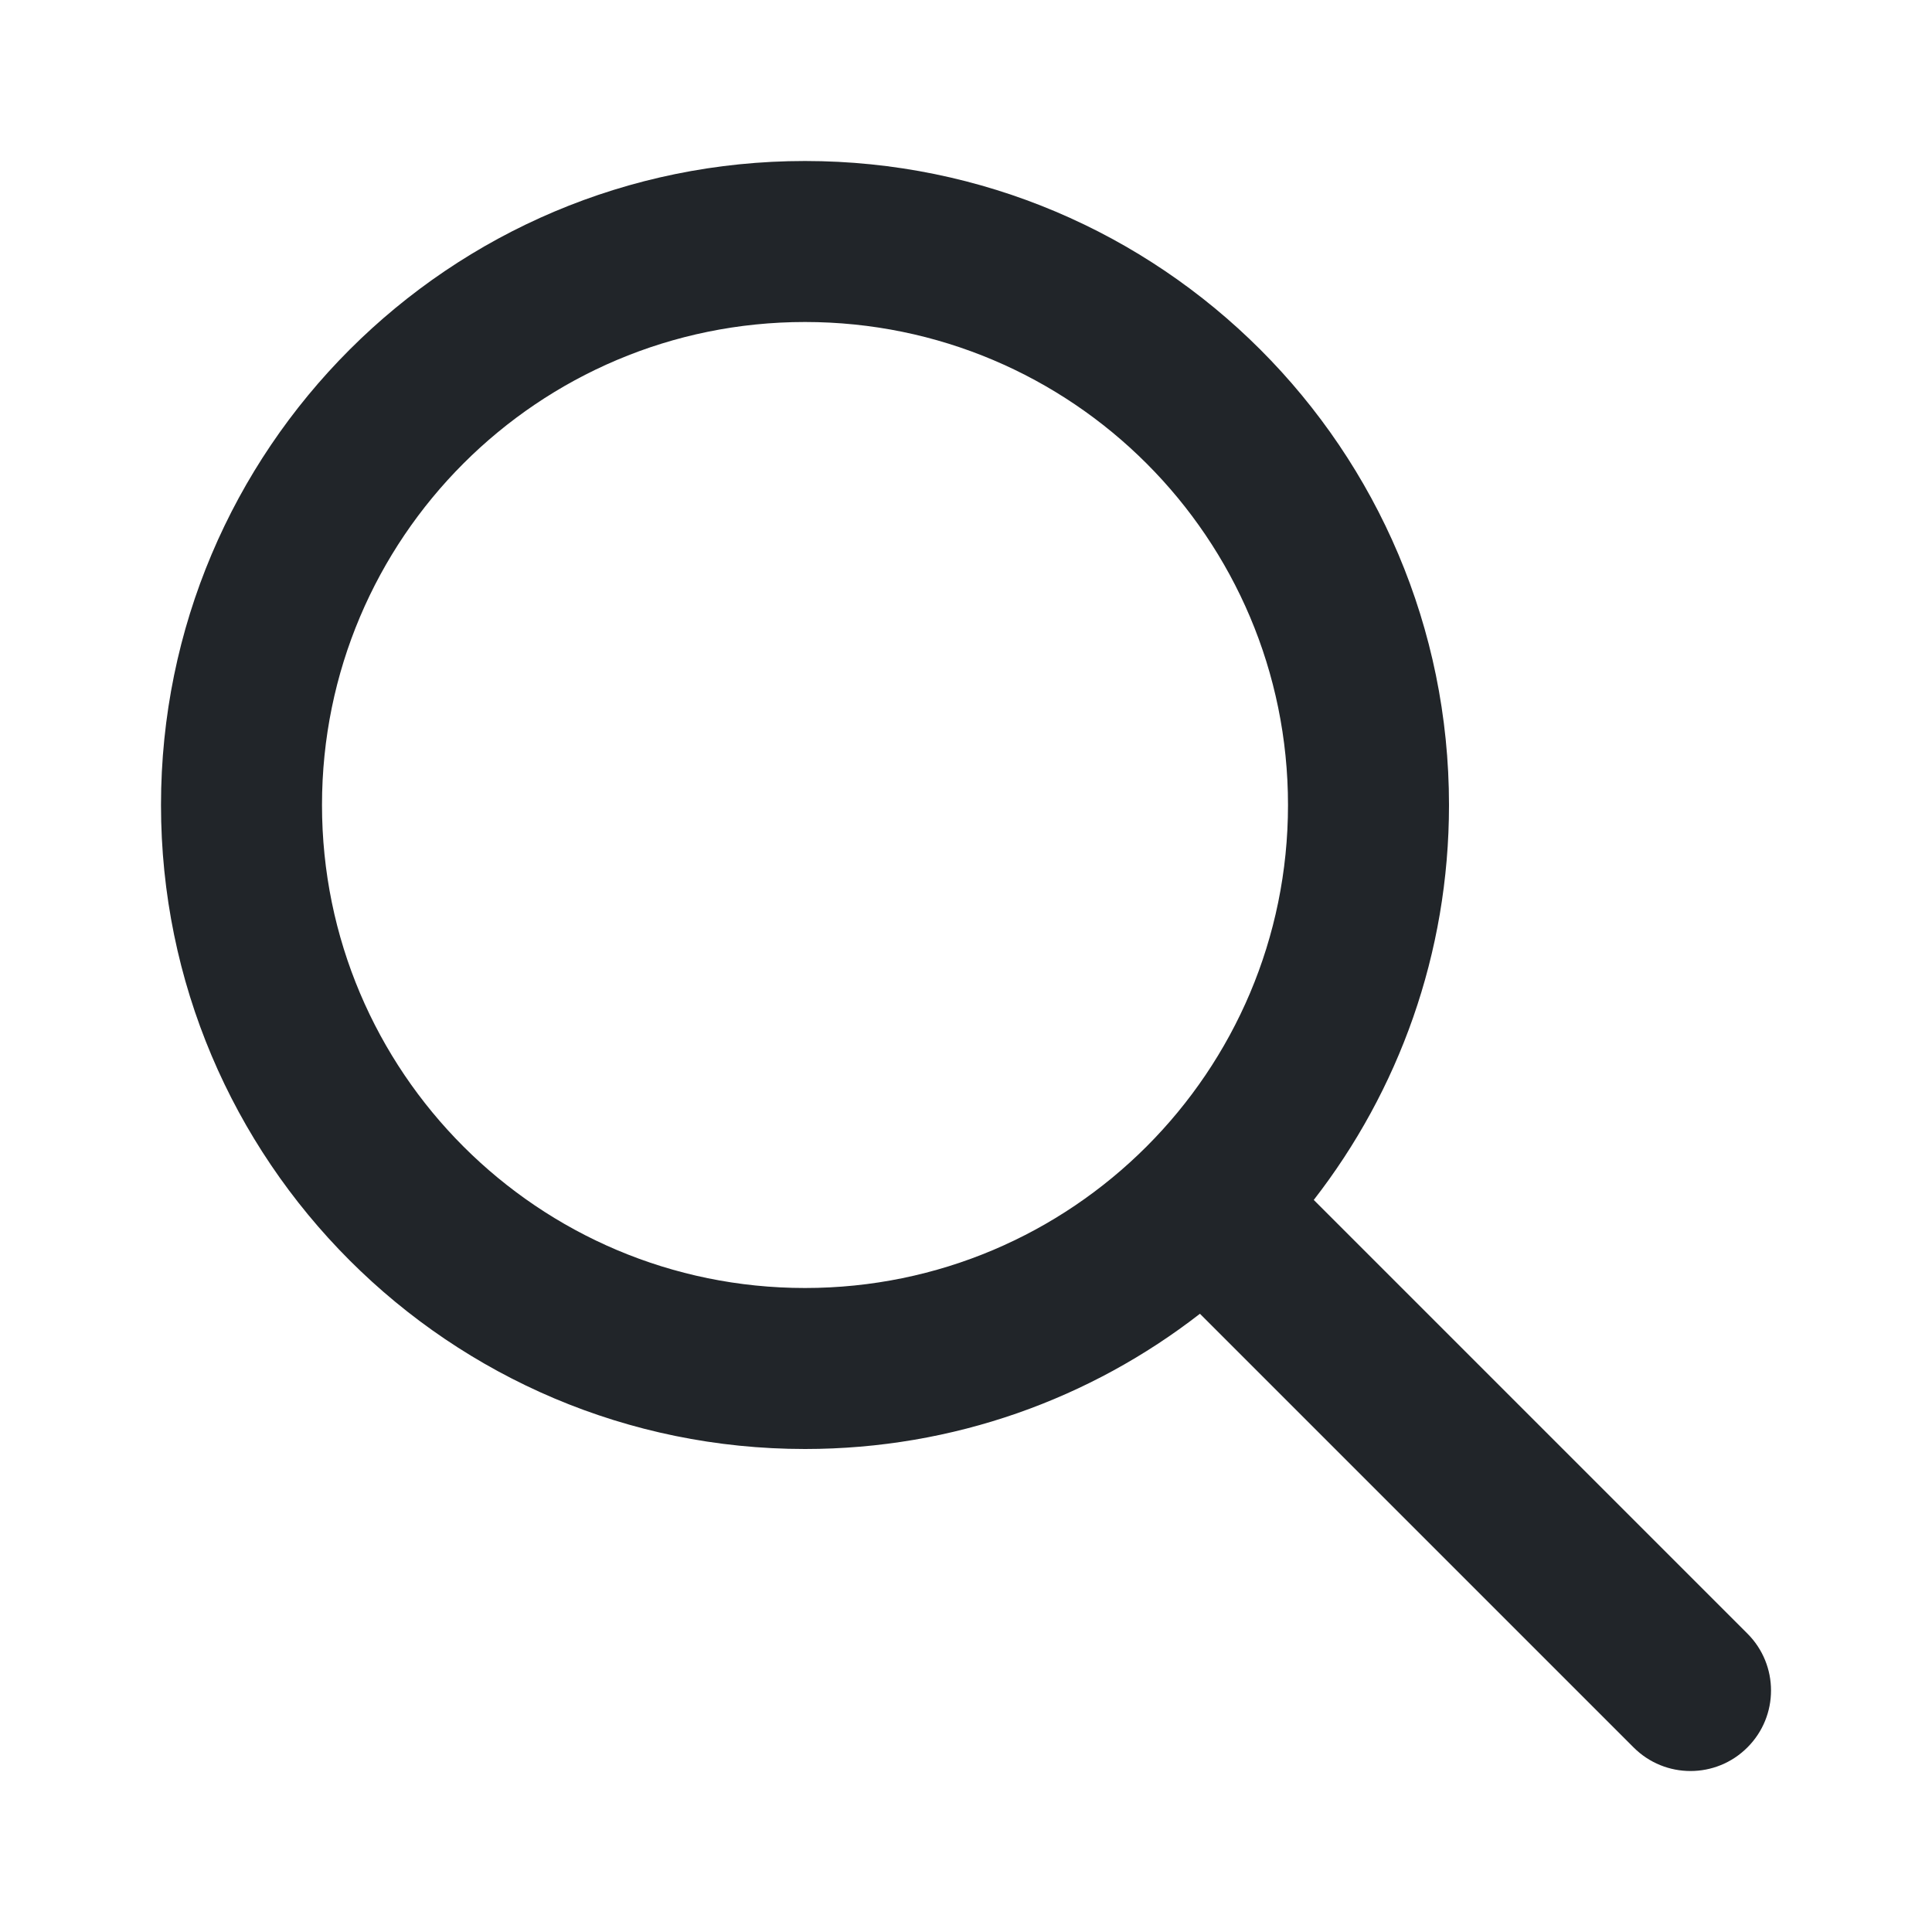
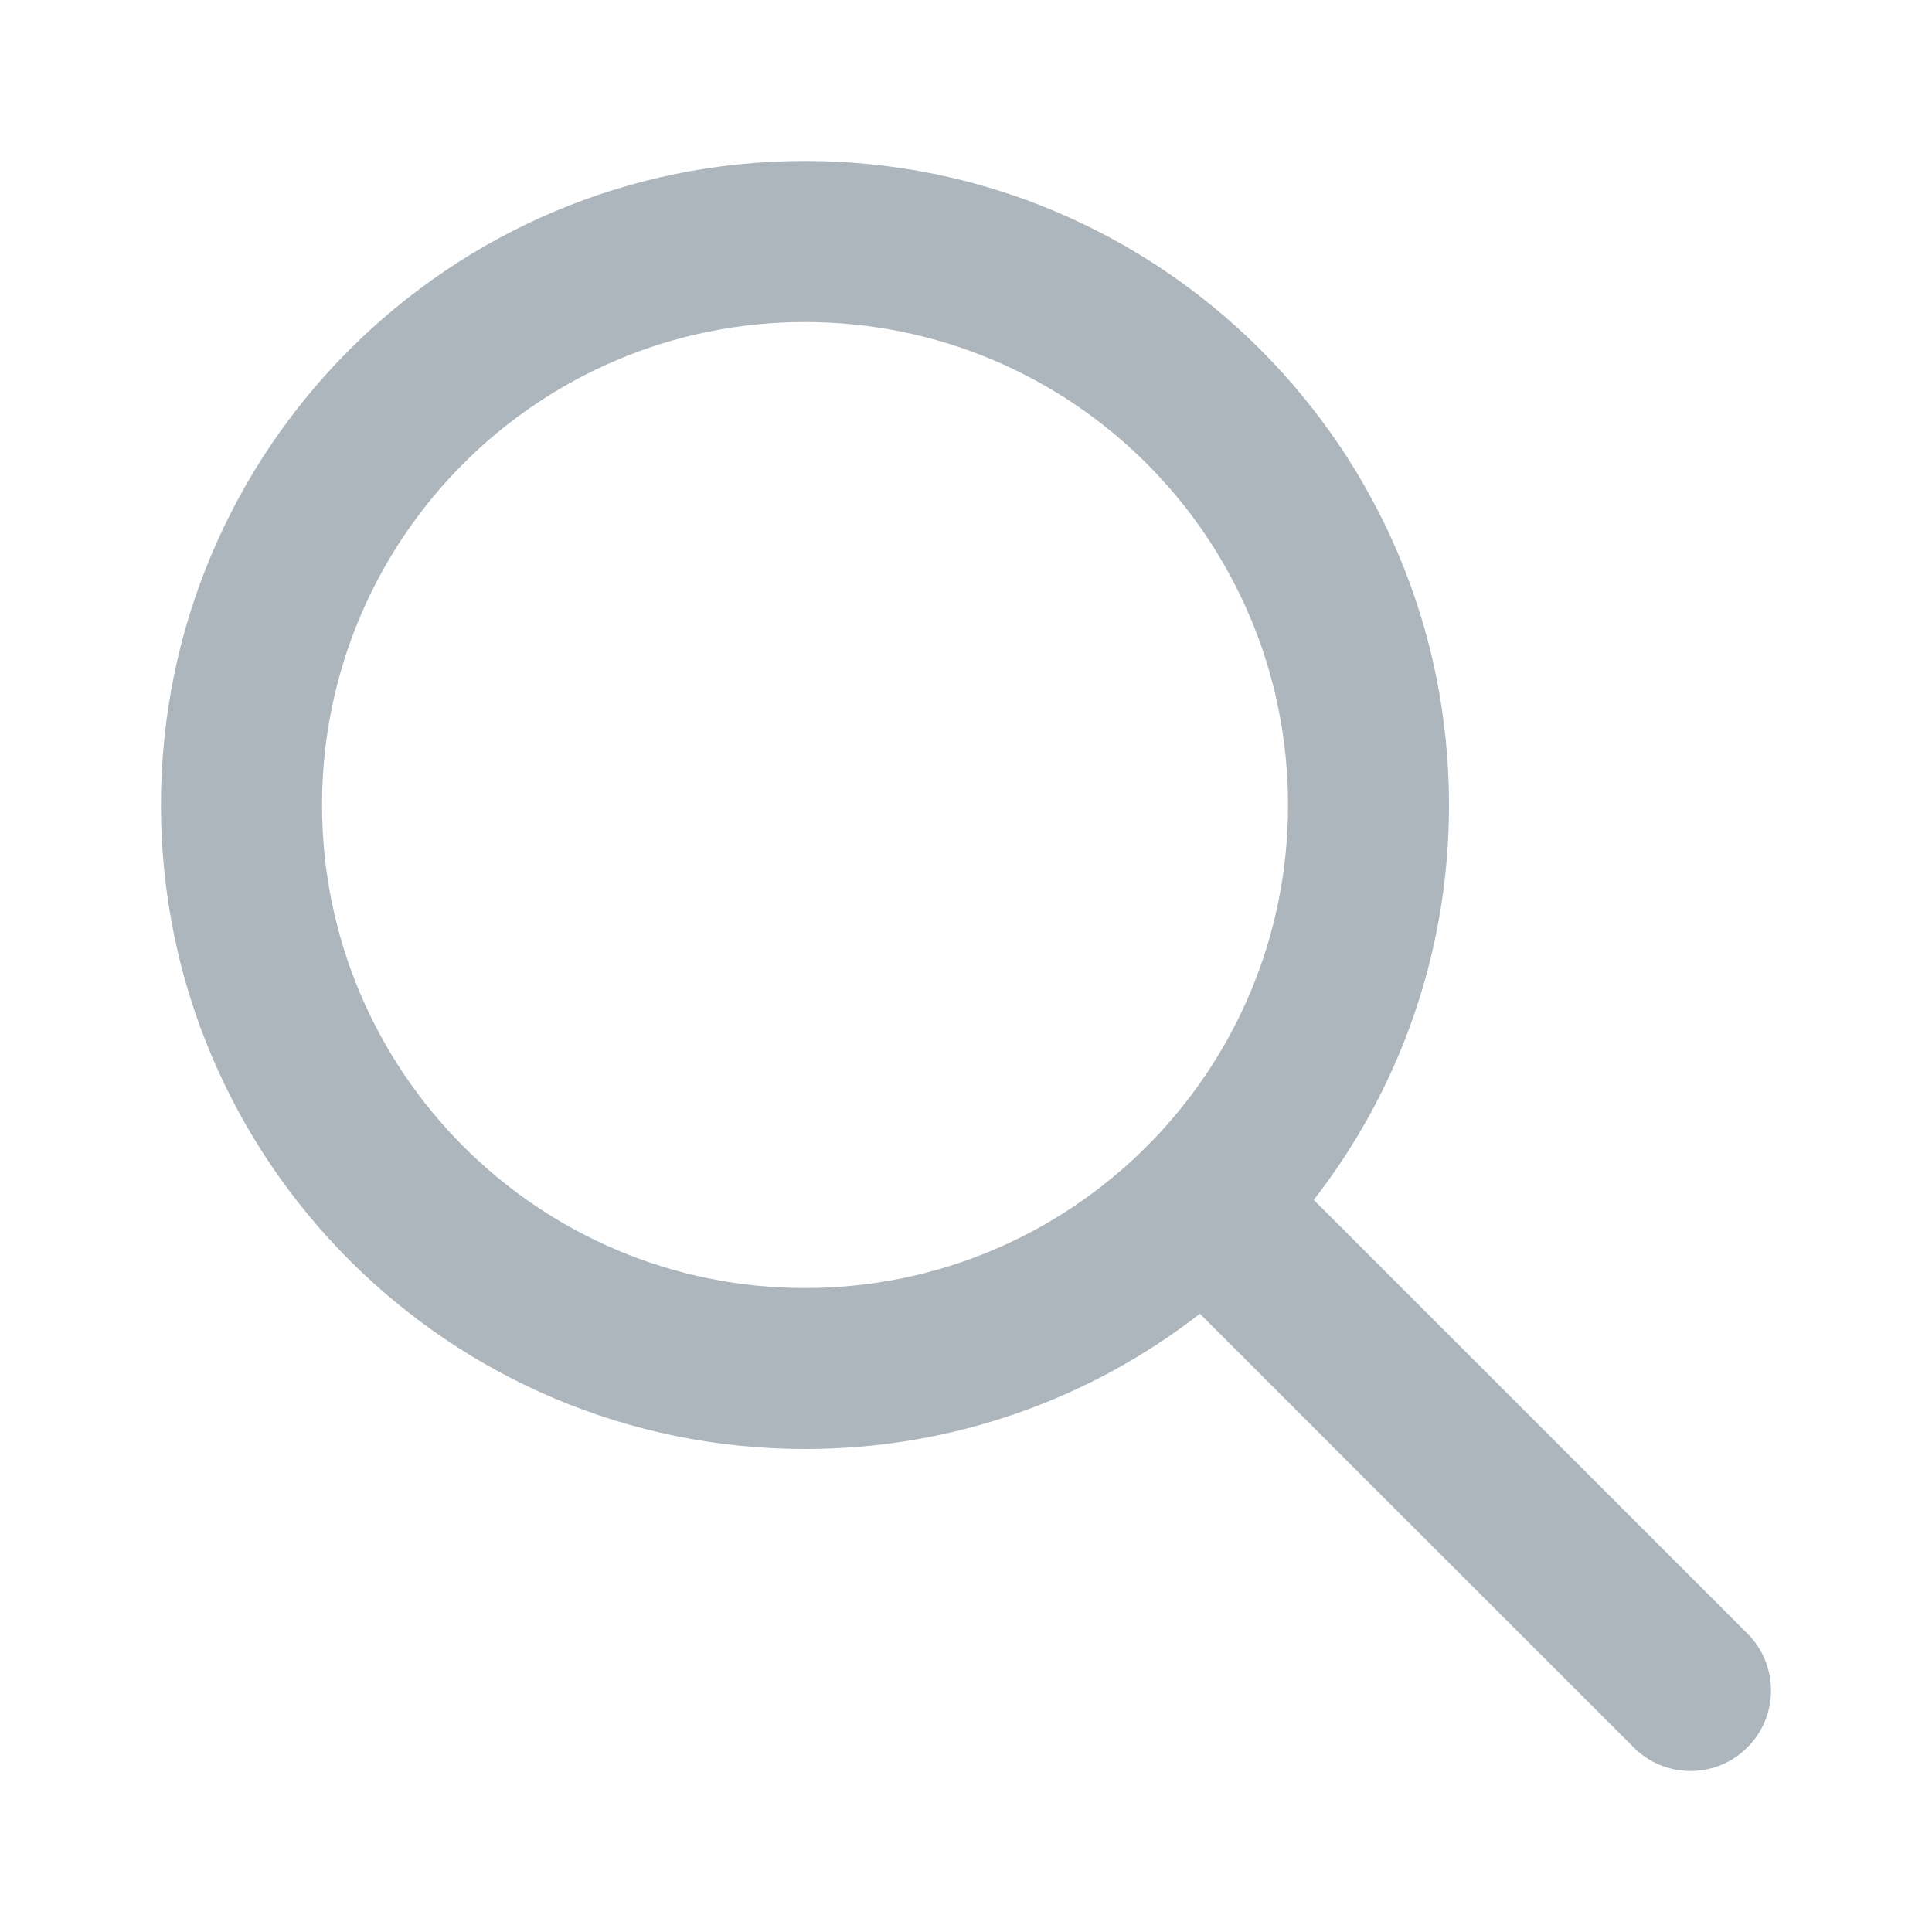
- <svg xmlns="http://www.w3.org/2000/svg" width="24" height="24" viewBox="0 0 24 24" fill="none">
-   <path fill-rule="evenodd" clip-rule="evenodd" d="M14.906 16.32C13.551 17.373 11.849 18 10 18C5.582 18 2 14.418 2 10C2 5.582 5.582 2 10 2C14.418 2 18 5.582 18 10C18 11.849 17.373 13.551 16.32 14.906L21.707 20.293C22.098 20.683 22.098 21.317 21.707 21.707C21.317 22.098 20.683 22.098 20.293 21.707L14.906 16.32ZM16 10C16 13.314 13.314 16 10 16C6.686 16 4 13.314 4 10C4 6.686 6.686 4 10 4C13.314 4 16 6.686 16 10Z" fill="#212529" />
+ <svg xmlns="http://www.w3.org/2000/svg" width="16" height="16" viewBox="0 0 16 16" fill="none">
+   <path fill-rule="evenodd" clip-rule="evenodd" d="M9.937 10.88C9.034 11.582 7.899 12 6.667 12C3.721 12 1.333 9.612 1.333 6.667C1.333 3.721 3.721 1.333 6.667 1.333C9.612 1.333 12 3.721 12 6.667C12 7.899 11.582 9.034 10.88 9.937L14.471 13.528C14.732 13.789 14.732 14.211 14.471 14.471C14.211 14.732 13.789 14.732 13.529 14.471L9.937 10.88ZM10.667 6.667C10.667 8.876 8.876 10.667 6.667 10.667C4.458 10.667 2.667 8.876 2.667 6.667C2.667 4.457 4.458 2.667 6.667 2.667C8.876 2.667 10.667 4.457 10.667 6.667Z" fill="#ADB5BD" />
</svg>
